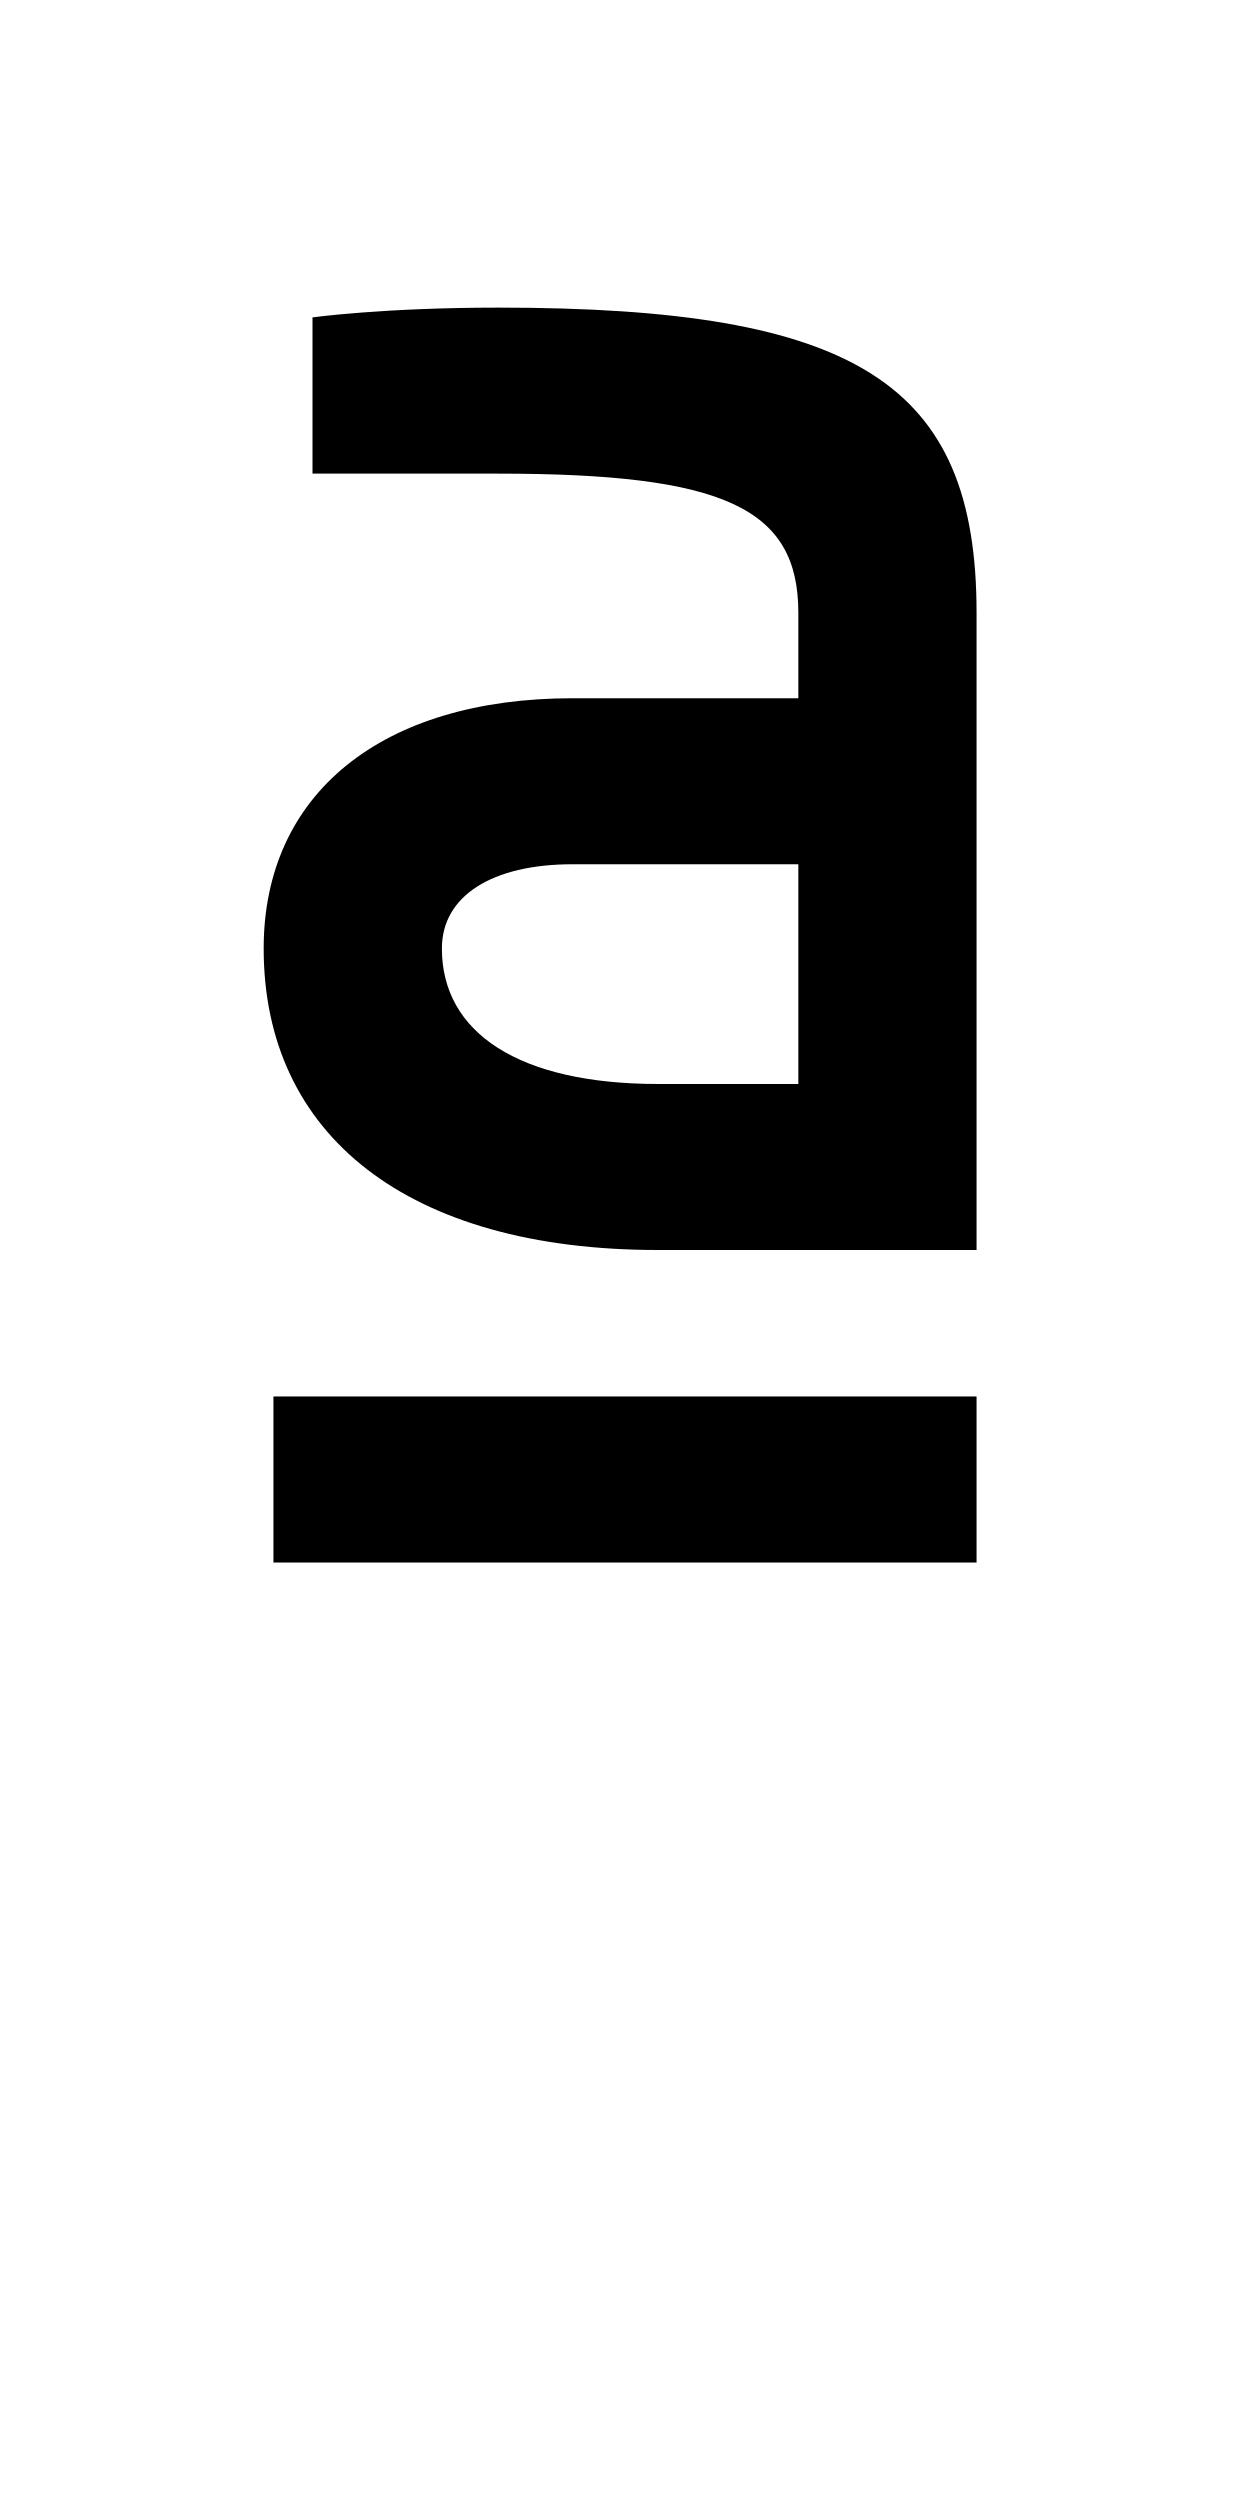
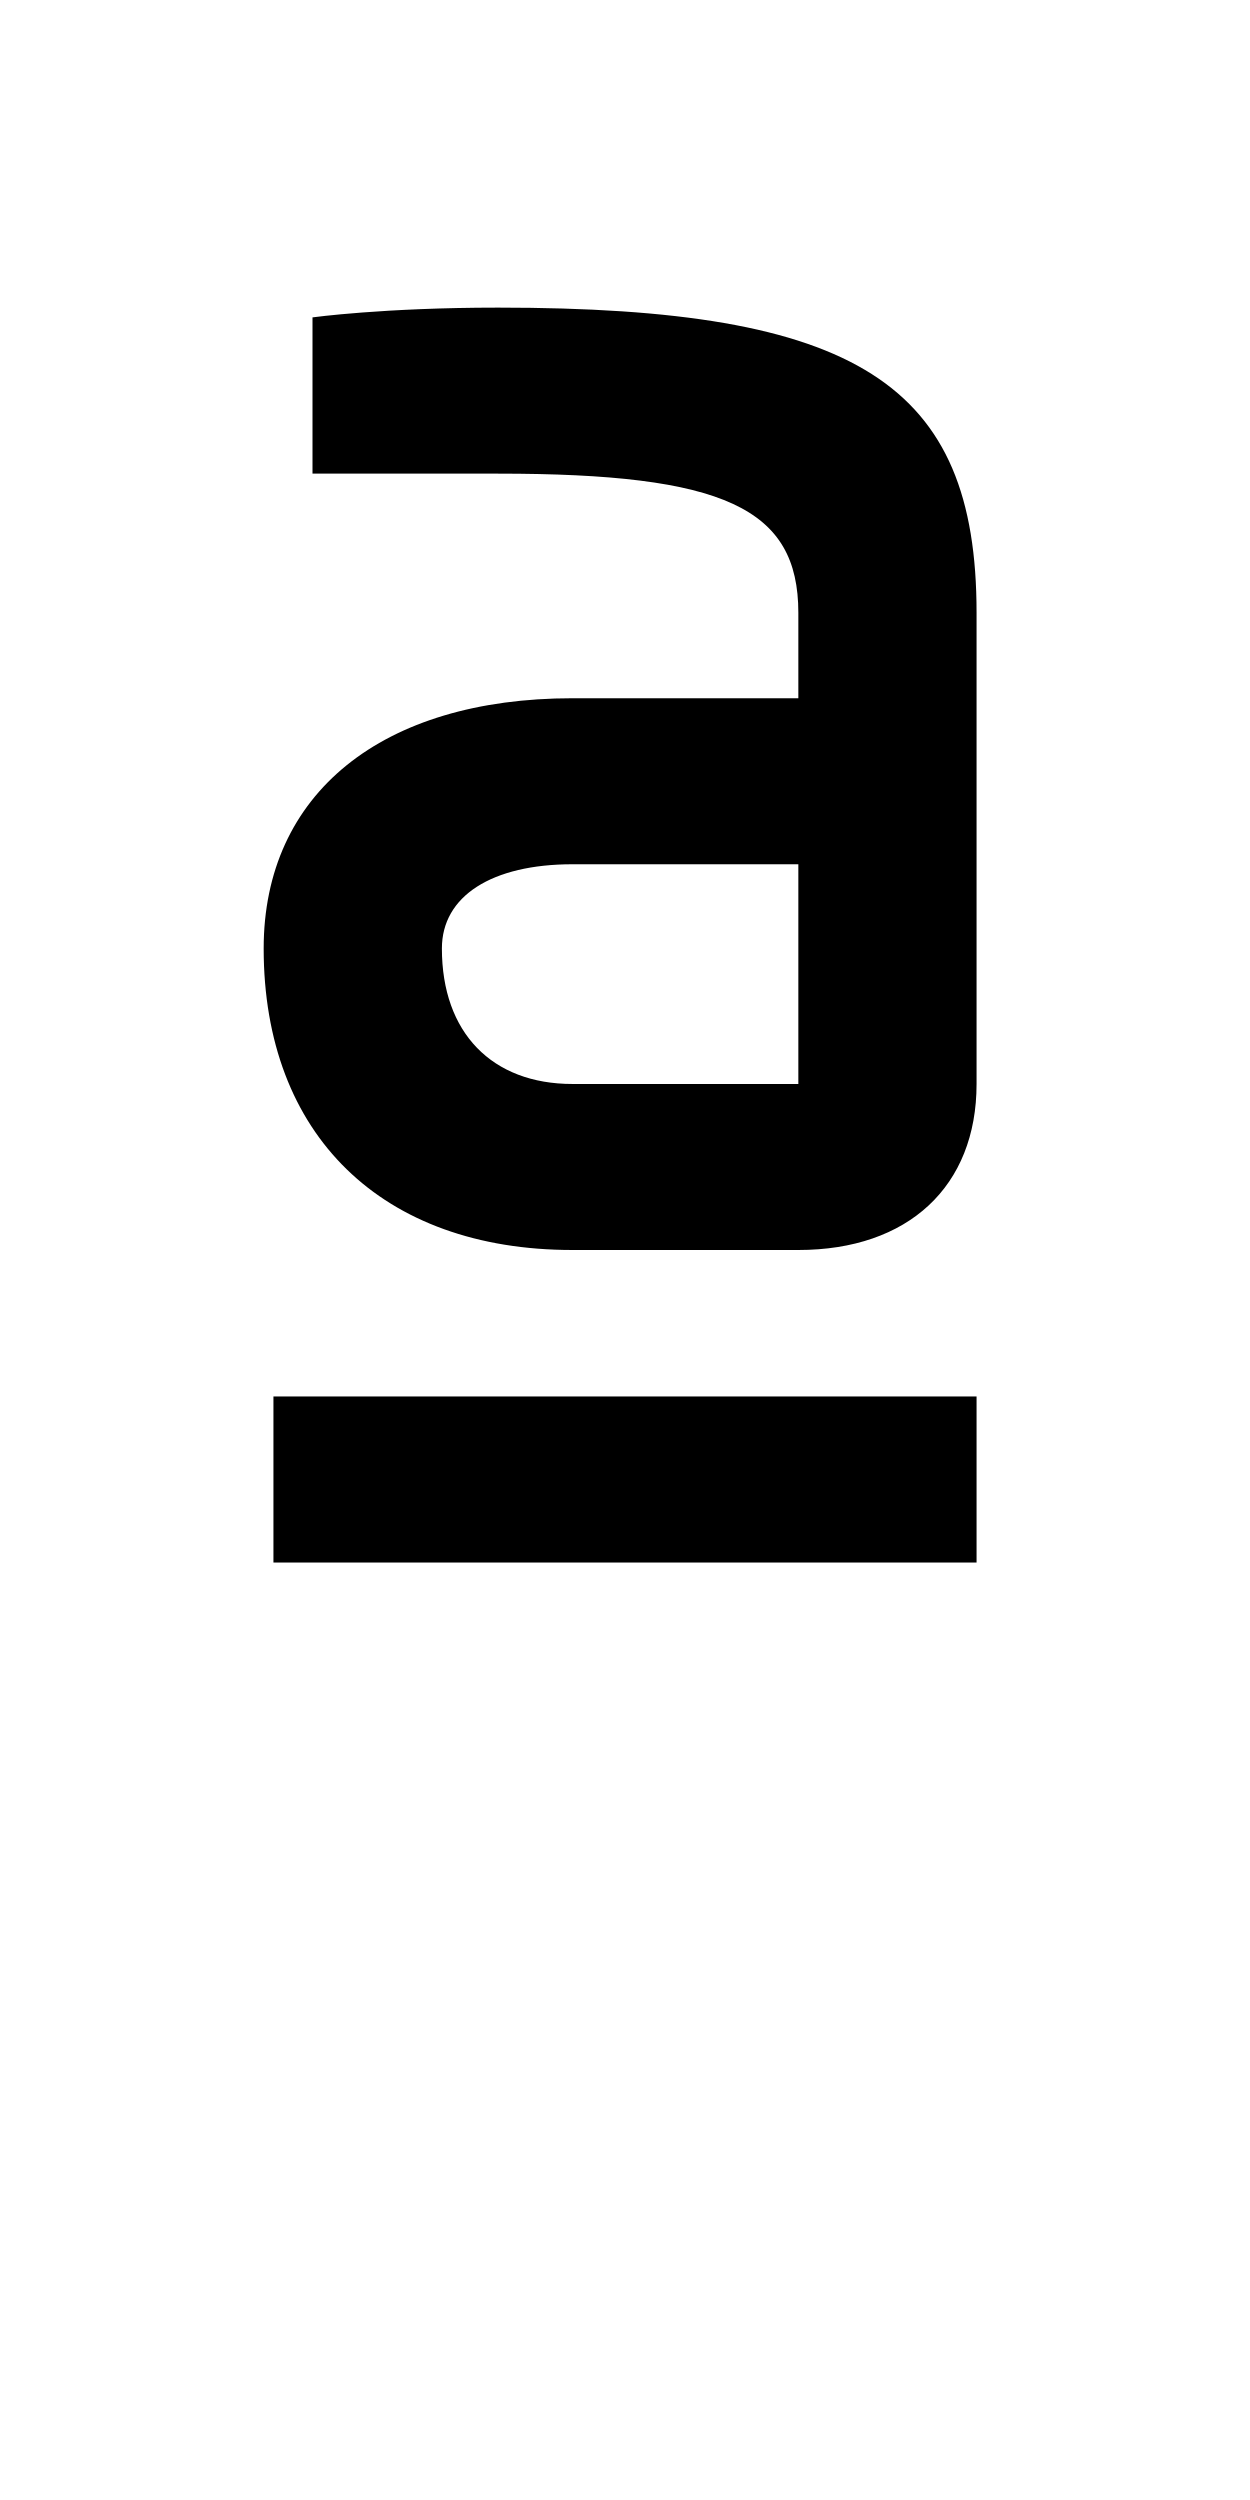
<svg xmlns="http://www.w3.org/2000/svg" version="1.1" width="1024" height="2048" id="svg3355">
  <defs id="defs3357" />
-   <path d="m 408,252 c -94.002,0 -152,8 -152,8 l 0,128 152,0 c 185.001,0 246,27.997 246,114 l 0,70 -185,0 c -156.002,0 -253,78.001 -253,205 0,153 118.004,247 323,247 l 261,0 0,-522 C 800,313.997 702.001,252 408,252 z m 61,456 185,0 0,180 -115,0 c -113.997,0 -177,-41.998 -177,-111 0,-43 41.002,-69 107,-69 z m -245,436 0,136 576,0 0,-136 -576,0 z" id="path3127-7-9-4-5" style="fill:#000000;fill-opacity:1;stroke:none;display:inline" />
+   <path d="m 408,252 c -94.002,0 -152,8 -152,8 v 128 h 152 c 185.001,0 246,27.997 246,114 v 70 H 469 c -156.002,0 -253,78.001 -253,205 0,153 97.004,247 253,247 h 185 c 90.002,0 146,-52.002 146,-136 V 502 C 800,313.997 702.001,252 408,252 Z m 61,456 H 654 V 888 H 469 c -66,0 -107,-41.998 -107,-111 0,-43 41.002,-69 107,-69 z m -245,436 v 136 h 576 v -136 z" id="path3127-7-9-4-5" style="display:inline;fill:#000000;fill-opacity:1;stroke:none" />
</svg>
